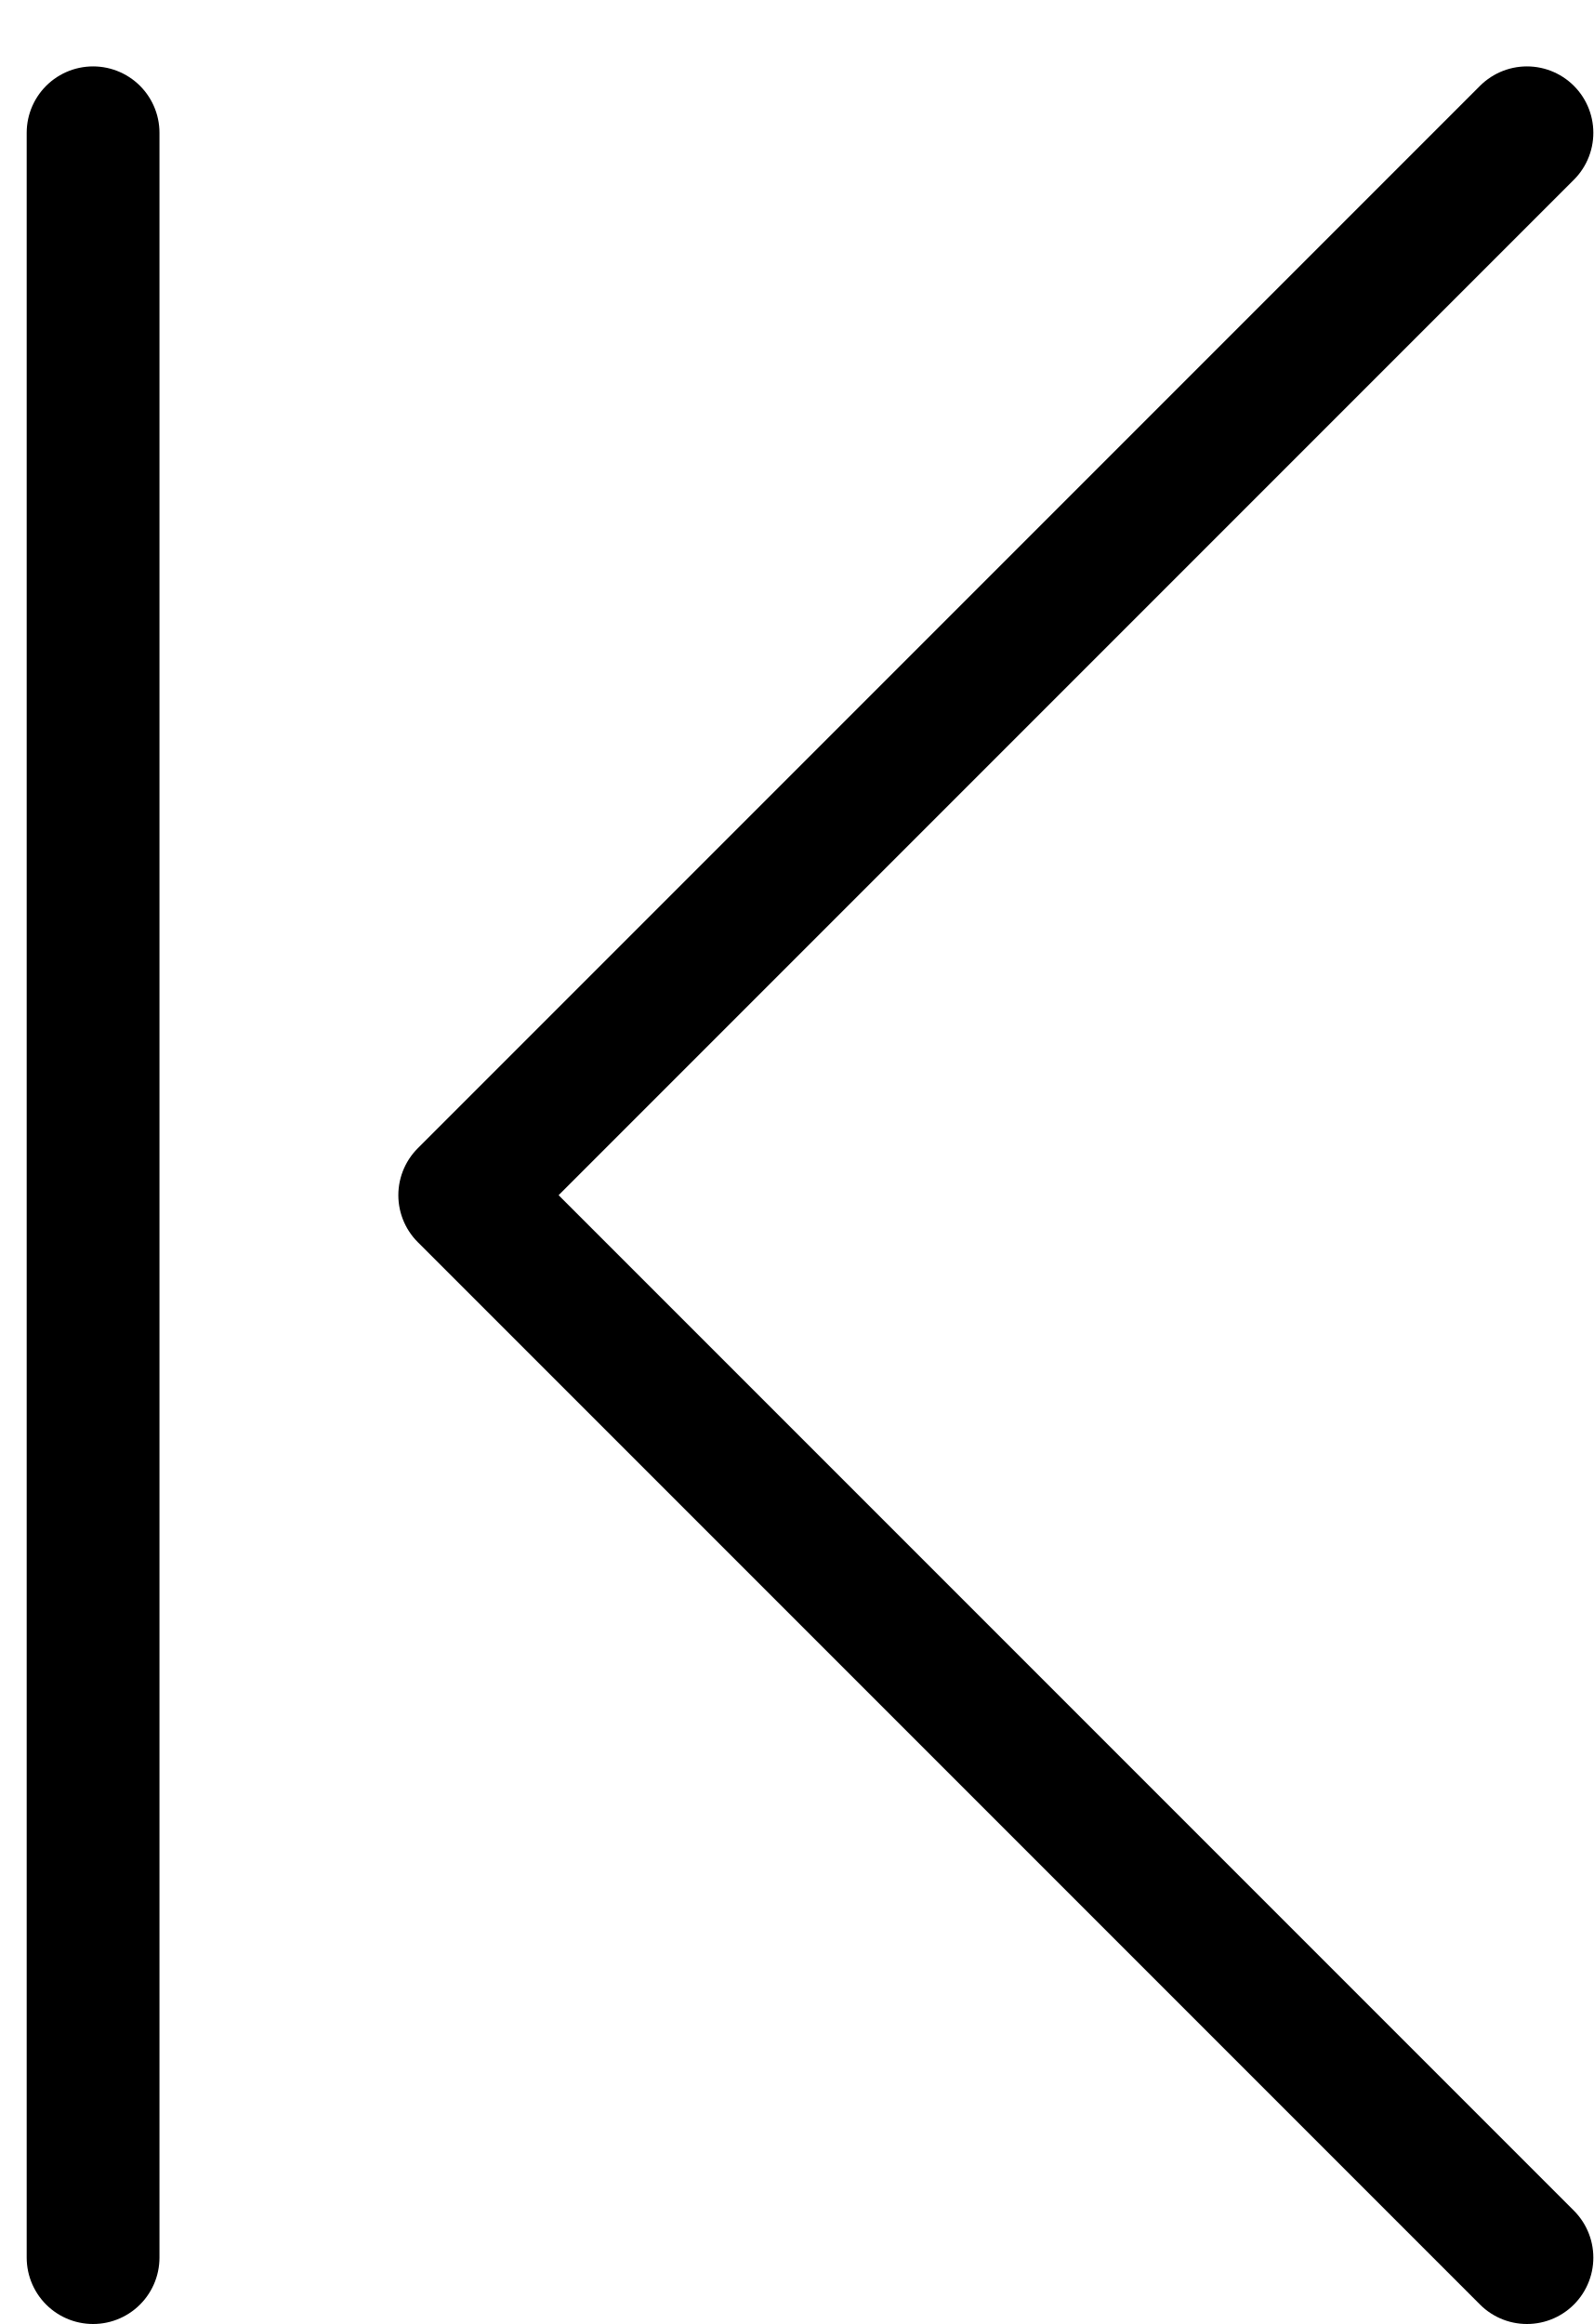
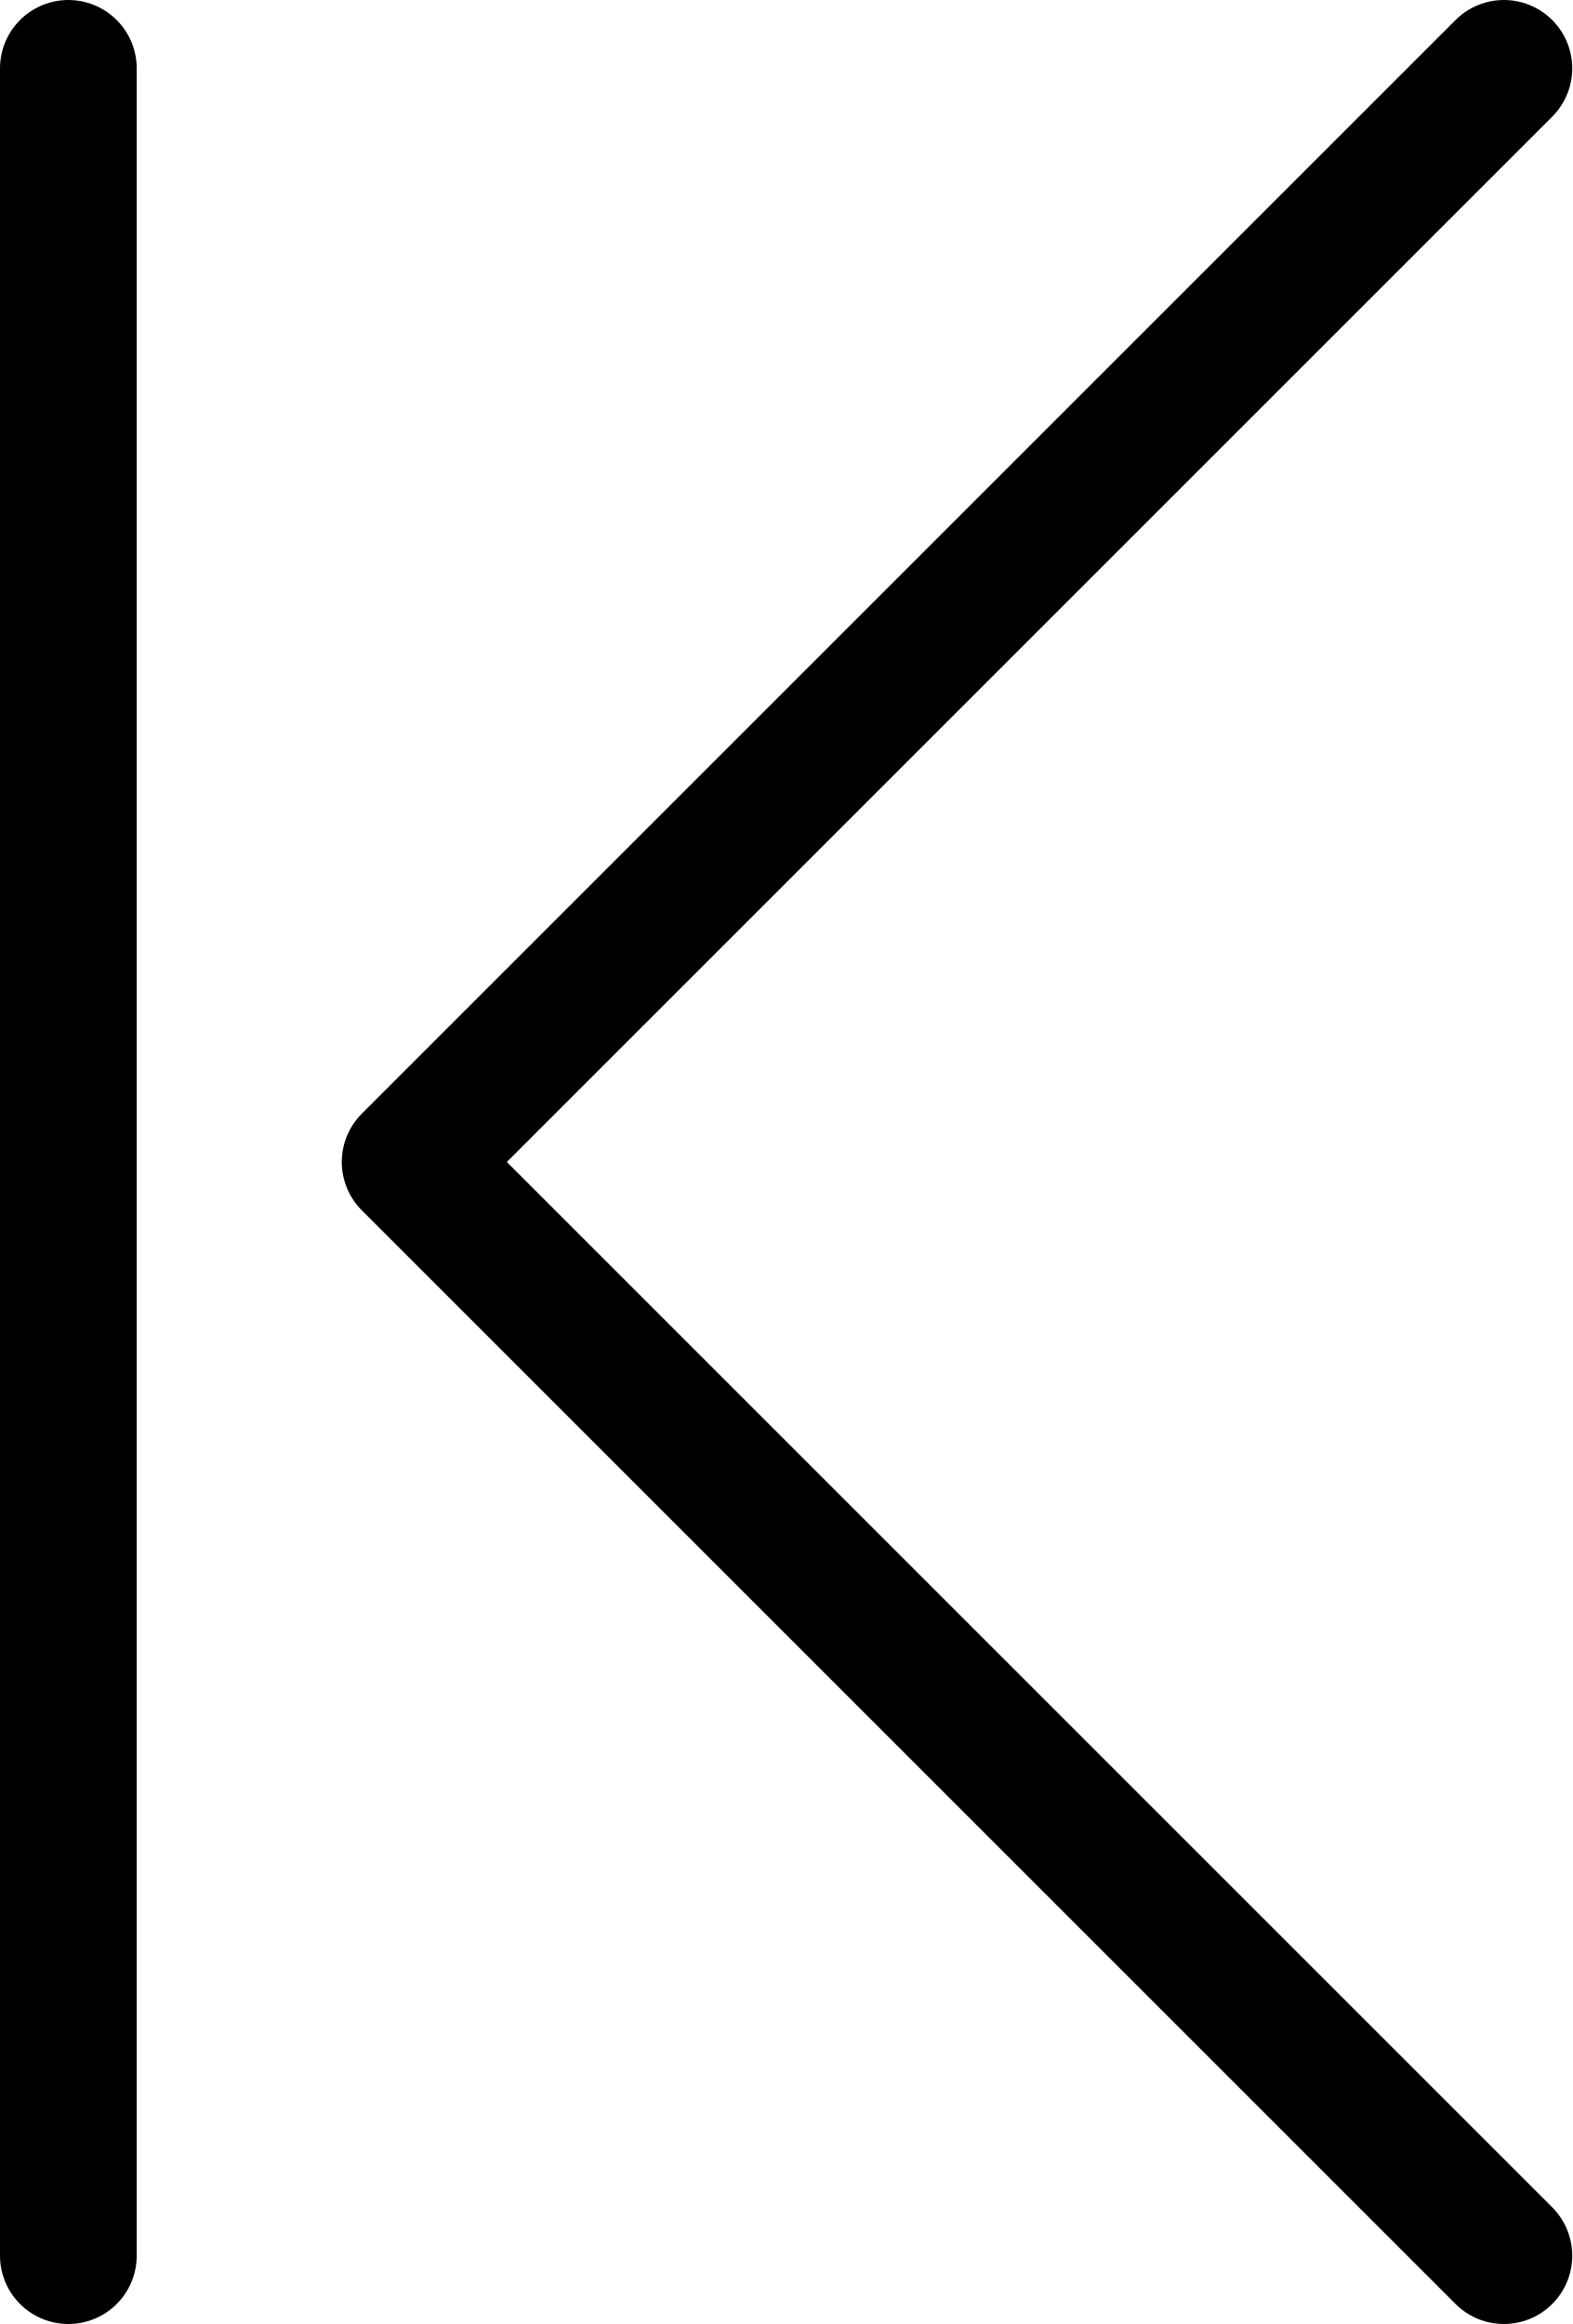
- <svg xmlns="http://www.w3.org/2000/svg" width="24pt" height="35pt" viewBox="0 0 24 35" version="1.1">
-   <g id="surface16575">
-     <path style="fill:none;stroke-width:2;stroke-linecap:round;stroke-linejoin:round;stroke:rgb(0%,0%,0%);stroke-opacity:1;stroke-miterlimit:10;" d="M 218.402 704 L 218.402 672 " transform="matrix(1,0,0,-1,-217,706)" />
-     <path style="fill:none;stroke-width:2;stroke-linecap:round;stroke-linejoin:round;stroke:rgb(0%,0%,0%);stroke-opacity:1;stroke-miterlimit:10;" d="M 240 704 L 224 688 L 240 672 " transform="matrix(1,0,0,-1,-217,706)" />
-   </g>
+ <svg xmlns="http://www.w3.org/2000/svg" width="23" height="34" viewBox="0 0 23 34" version="1.1">
+   <style>
+     .round {
+       fill: none;
+       stroke-width: 2;
+       stroke-linecap: round;
+       stroke-linejoin: round;
+       stroke: black;
+     }
+     .thin {
+       fill: none;
+       stroke-width: 0.2;
+       stroke: #0000;
+     }
+   </style>
+   <path class="thin" d="M0 0 H 23 V 34 H 0 V 0" />
+   <path class="round" d="M 22 1 L 6 17 L 22 33" />
+   <path class="round" d="M 1 1 V 33" />
</svg>
